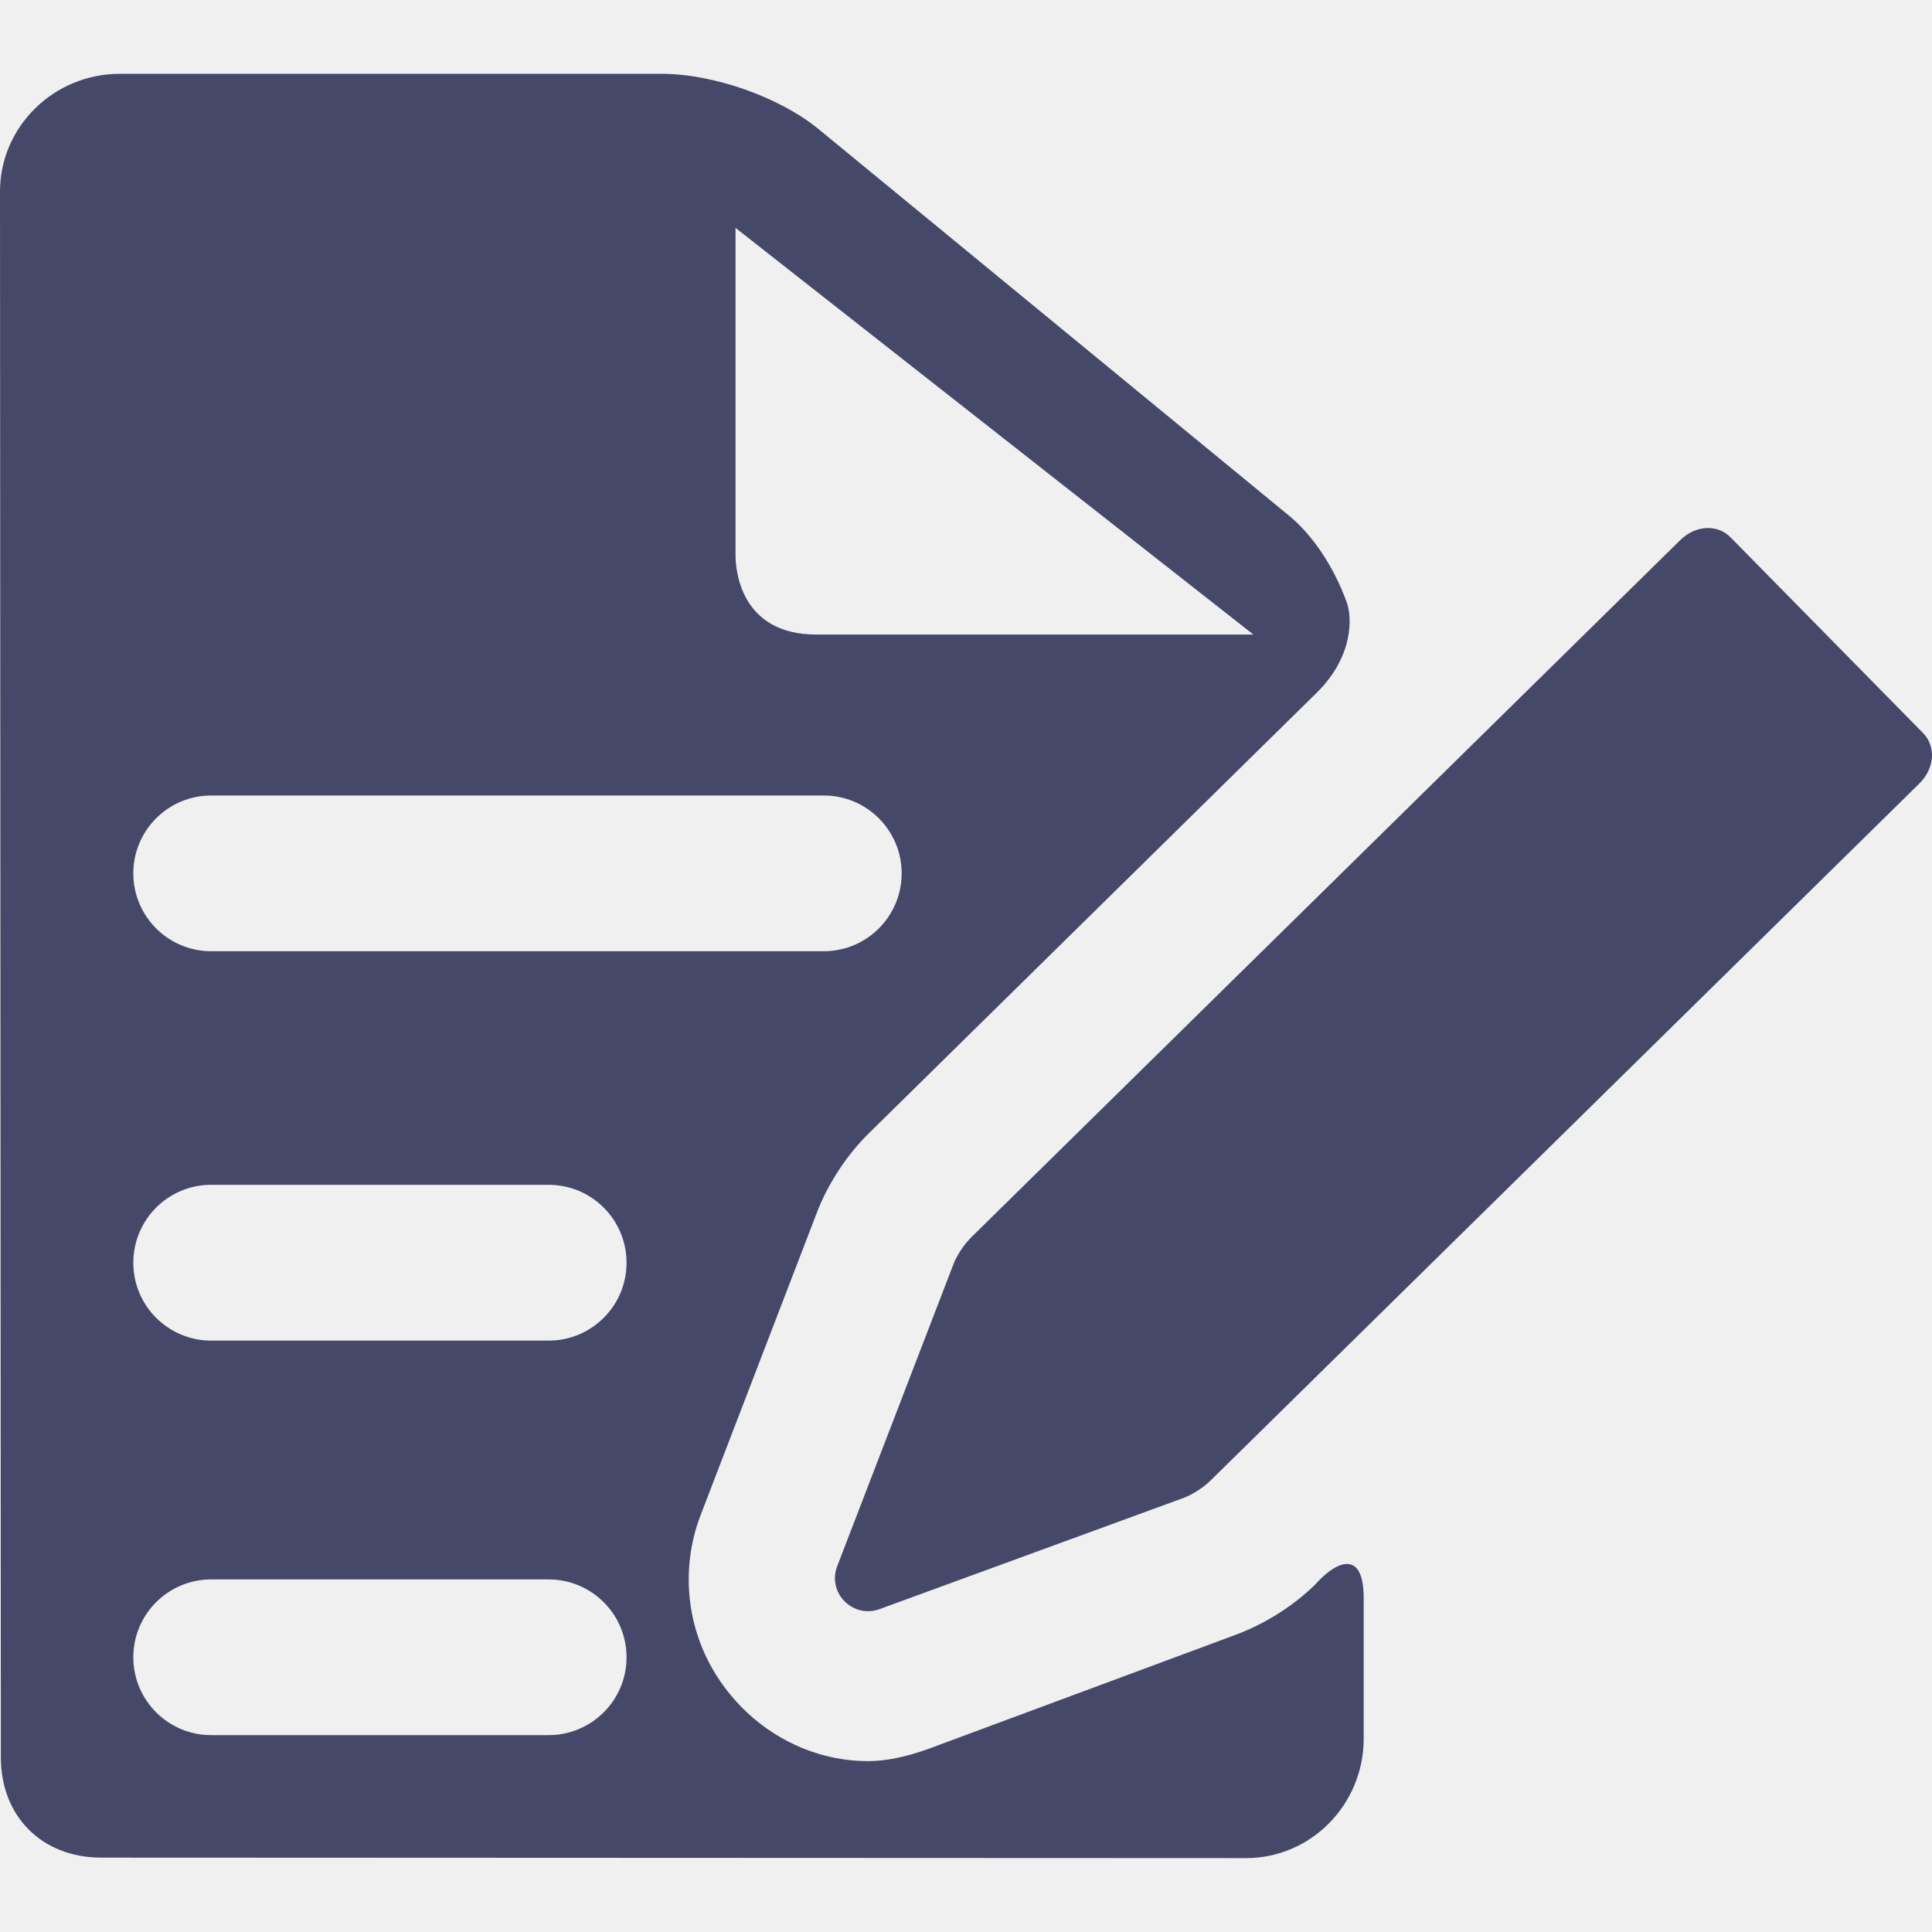
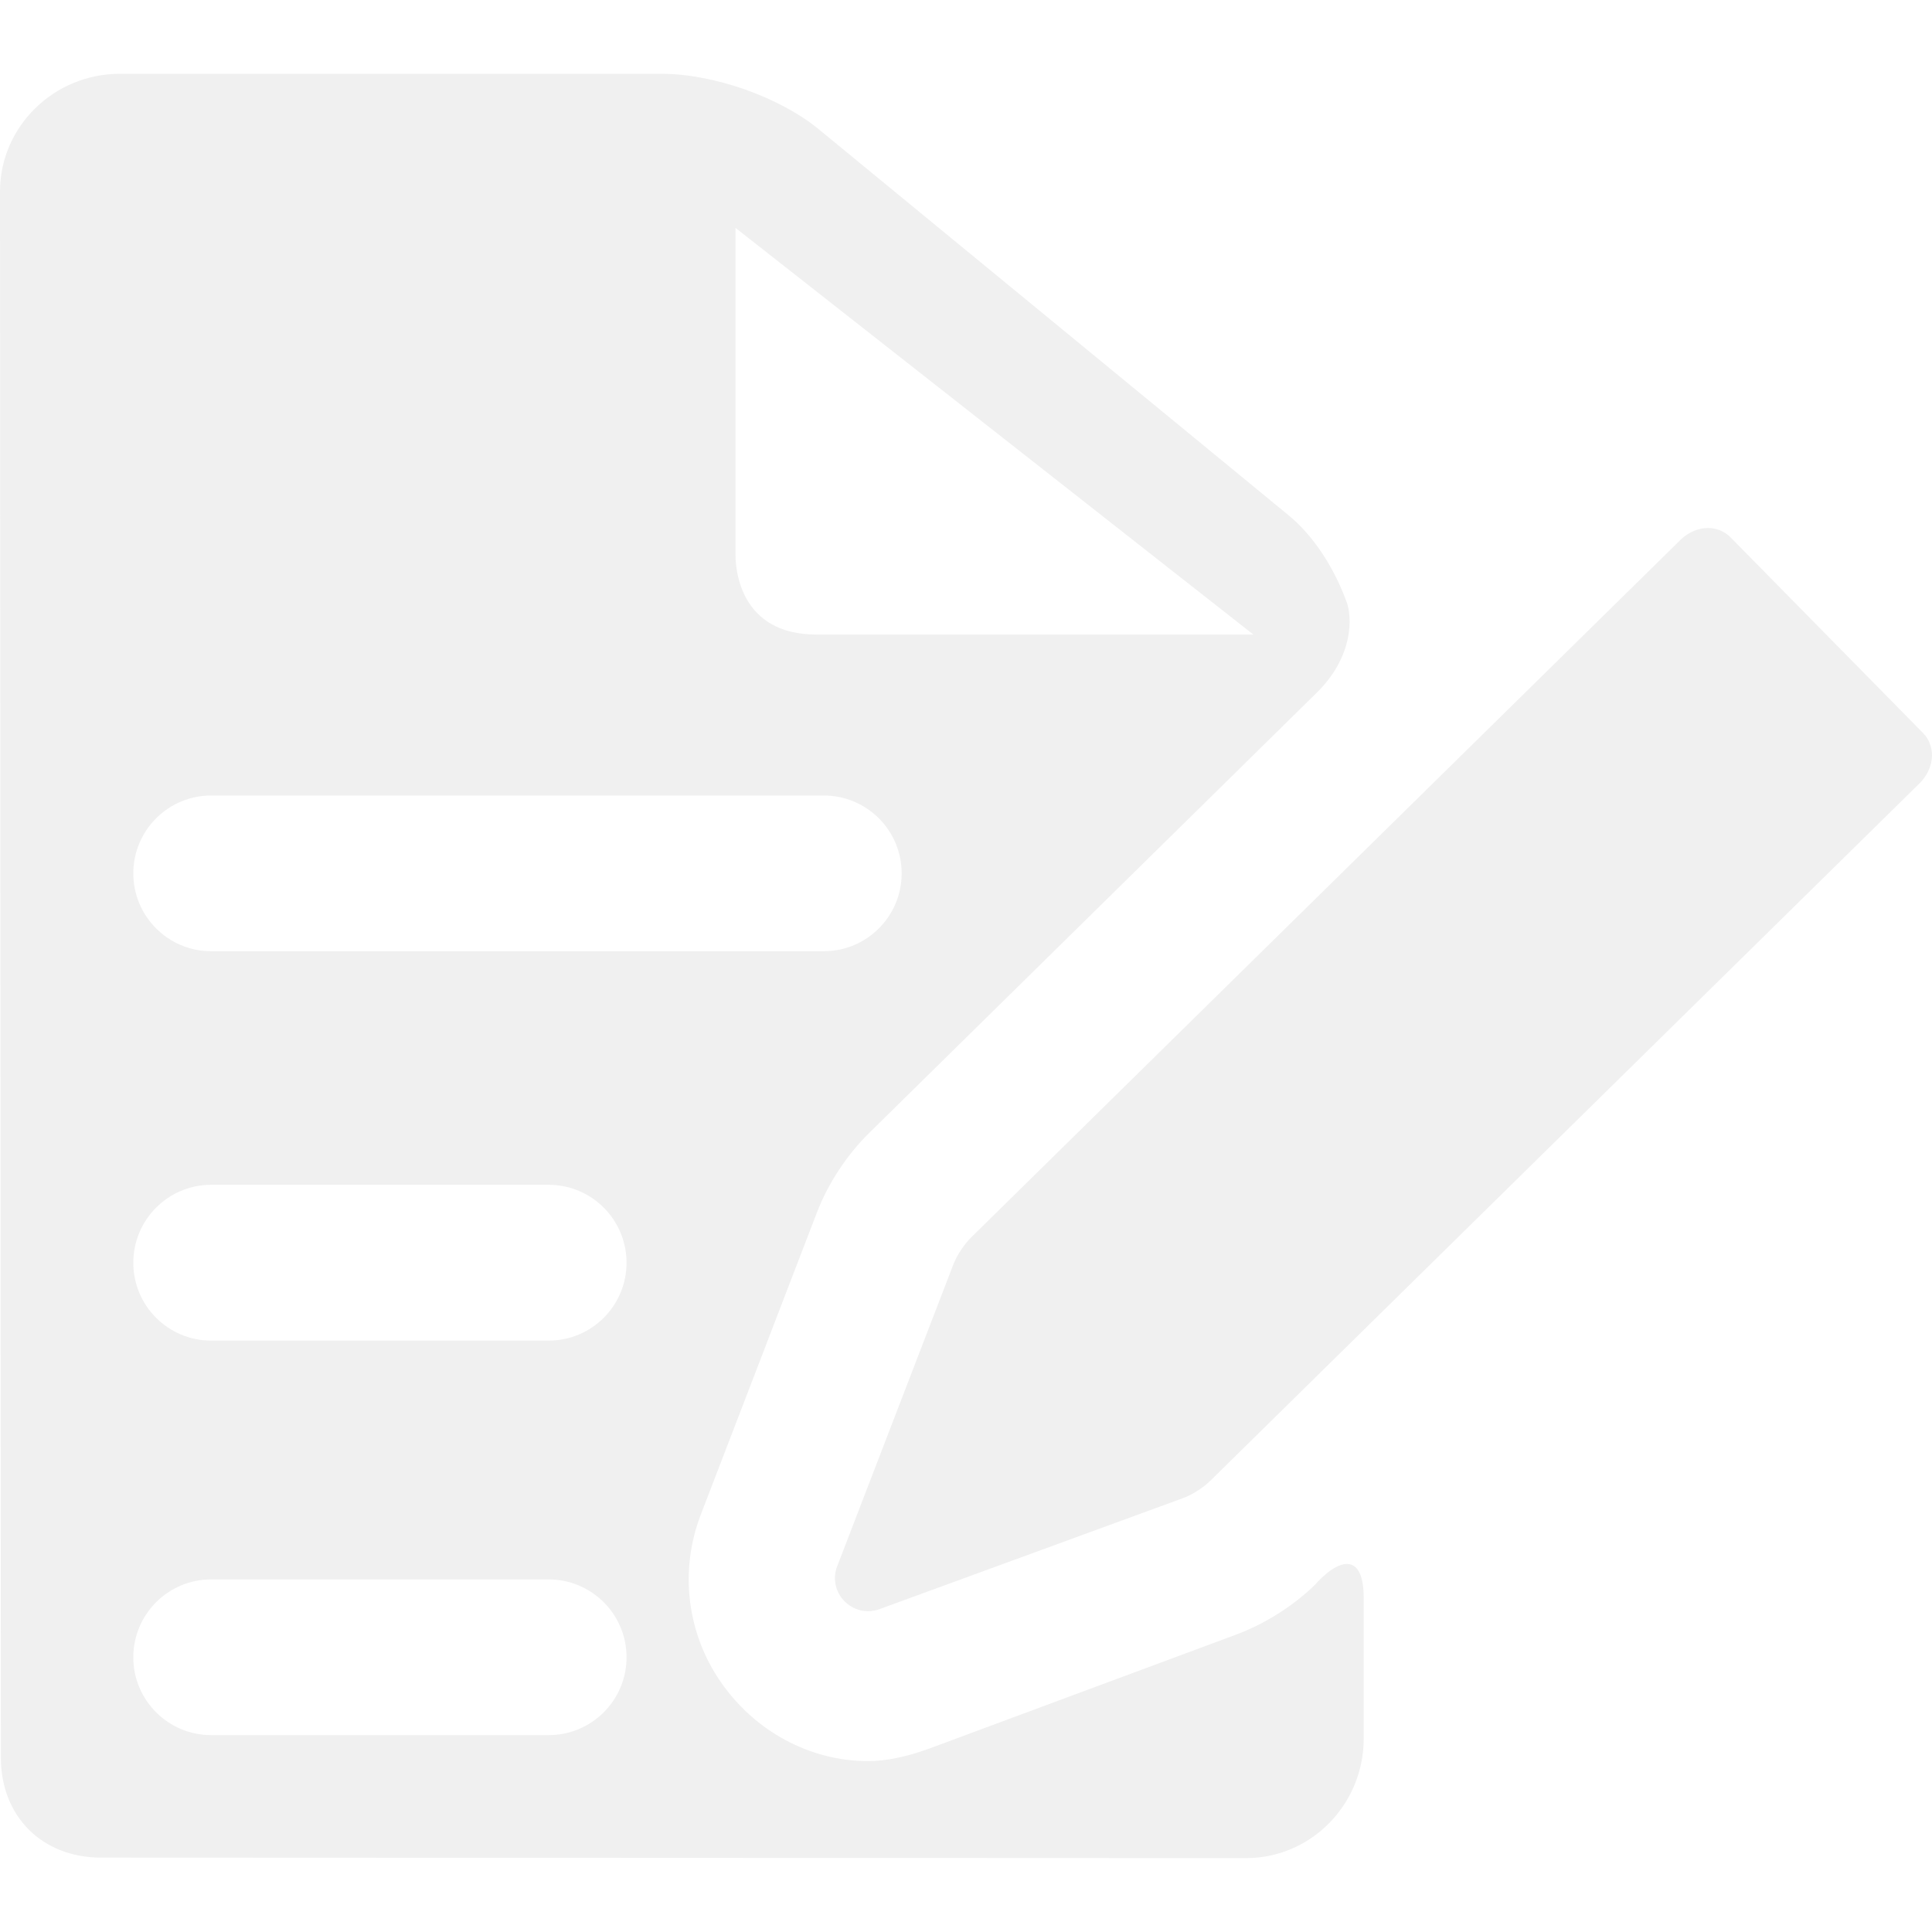
- <svg xmlns="http://www.w3.org/2000/svg" width="20" height="20" viewBox="0 0 20 20" fill="none">
-   <g clip-path="url(#clip0_351_15)">
-     <path d="M19.908 7.589L17.914 5.562C17.853 5.5 17.77 5.466 17.681 5.466C17.579 5.466 17.475 5.511 17.395 5.59L10.055 12.808C9.98 12.882 9.904 12.997 9.87 13.087L8.665 16.218C8.626 16.321 8.64 16.438 8.704 16.53C8.769 16.623 8.874 16.679 8.986 16.679C9.025 16.679 9.063 16.672 9.101 16.659L12.248 15.508C12.34 15.475 12.457 15.4 12.532 15.326L19.872 8.108C19.952 8.028 19.999 7.924 20 7.821C20 7.733 19.968 7.65 19.908 7.589Z" fill="#454868" />
-     <path d="M13.942 16.19C13.797 16.19 13.619 16.398 13.613 16.405C13.388 16.626 13.084 16.817 12.779 16.928L9.615 18.103C9.376 18.189 9.17 18.231 8.986 18.231C8.386 18.231 7.815 17.924 7.46 17.41C7.112 16.907 7.034 16.266 7.249 15.694L8.457 12.551C8.57 12.255 8.766 11.956 8.995 11.731L13.647 7.155C14.01 6.785 13.998 6.391 13.941 6.234C13.808 5.867 13.59 5.541 13.344 5.338L8.478 1.34C8.073 1.006 7.387 0.764 6.848 0.764H1.241C0.557 0.764 0 1.311 0 1.983C0 2.144 0.009 18.11 0.009 18.194C0.009 18.804 0.436 19.23 1.047 19.23C1.435 19.23 12.9 19.235 12.9 19.235C13.571 19.235 14.117 18.68 14.117 17.998V16.547C14.117 16.31 14.058 16.19 13.942 16.19ZM7.614 2.359L12.975 6.569H8.452C7.655 6.569 7.614 5.884 7.614 5.747V2.359ZM2.186 8.235H8.528C8.973 8.235 9.334 8.596 9.334 9.041C9.334 9.486 8.973 9.847 8.528 9.847H2.186C1.741 9.847 1.38 9.486 1.38 9.041C1.38 8.596 1.741 8.235 2.186 8.235ZM5.679 17.962H2.186C1.741 17.962 1.38 17.601 1.38 17.156C1.38 16.711 1.741 16.35 2.186 16.35H5.679C6.125 16.35 6.486 16.711 6.486 17.156C6.486 17.601 6.125 17.962 5.679 17.962ZM5.679 13.878H2.186C1.741 13.878 1.38 13.517 1.38 13.072C1.38 12.626 1.741 12.265 2.186 12.265H5.679C6.125 12.265 6.486 12.626 6.486 13.072C6.486 13.517 6.125 13.878 5.679 13.878ZM8.986 18.285C8.985 18.285 8.983 18.284 8.982 18.284C8.983 18.284 8.985 18.285 8.986 18.285C8.986 18.285 8.986 18.285 8.986 18.285Z" fill="#454868" />
-   </g>
+ <svg xmlns="http://www.w3.org/2000/svg" width="20" height="20" viewBox="0 0 20 20">
  <defs>
-     <clipPath id="clip0_351_15">
-       <rect width="20" height="20" fill="white" />
-     </clipPath>
+     <mask id="reverse">
+       <rect width="100%" height="100%" fill="white" />
+       <path d="M19.908 7.589L17.914 5.562C17.853 5.5 17.77 5.466 17.681 5.466C17.579 5.466 17.475 5.511 17.395 5.59L10.055 12.808C9.98 12.882 9.904 12.997 9.87 13.087L8.665 16.218C8.626 16.321 8.64 16.438 8.704 16.53C8.769 16.623 8.874 16.679 8.986 16.679C9.025 16.679 9.063 16.672 9.101 16.659L12.248 15.508C12.34 15.475 12.457 15.4 12.532 15.326L19.872 8.108C19.952 8.028 19.999 7.924 20 7.821C20 7.733 19.968 7.65 19.908 7.589Z" />
+       <path d="M13.942 16.19C13.797 16.19 13.619 16.398 13.613 16.405C13.388 16.626 13.084 16.817 12.779 16.928L9.615 18.103C9.376 18.189 9.17 18.231 8.986 18.231C8.386 18.231 7.815 17.924 7.46 17.41C7.112 16.907 7.034 16.266 7.249 15.694L8.457 12.551C8.57 12.255 8.766 11.956 8.995 11.731L13.647 7.155C14.01 6.785 13.998 6.391 13.941 6.234C13.808 5.867 13.59 5.541 13.344 5.338L8.478 1.34C8.073 1.006 7.387 0.764 6.848 0.764H1.241C0.557 0.764 0 1.311 0 1.983C0 2.144 0.009 18.11 0.009 18.194C0.009 18.804 0.436 19.23 1.047 19.23C1.435 19.23 12.9 19.235 12.9 19.235C13.571 19.235 14.117 18.68 14.117 17.998V16.547C14.117 16.31 14.058 16.19 13.942 16.19ZM7.614 2.359L12.975 6.569H8.452C7.655 6.569 7.614 5.884 7.614 5.747V2.359ZM2.186 8.235H8.528C8.973 8.235 9.334 8.596 9.334 9.041C9.334 9.486 8.973 9.847 8.528 9.847H2.186C1.741 9.847 1.38 9.486 1.38 9.041C1.38 8.596 1.741 8.235 2.186 8.235ZM5.679 17.962H2.186C1.741 17.962 1.38 17.601 1.38 17.156C1.38 16.711 1.741 16.35 2.186 16.35H5.679C6.125 16.35 6.486 16.711 6.486 17.156C6.486 17.601 6.125 17.962 5.679 17.962ZM5.679 13.878H2.186C1.741 13.878 1.38 13.517 1.38 13.072C1.38 12.626 1.741 12.265 2.186 12.265H5.679C6.125 12.265 6.486 12.626 6.486 13.072C6.486 13.517 6.125 13.878 5.679 13.878ZM8.986 18.285C8.985 18.285 8.983 18.284 8.982 18.284C8.983 18.284 8.985 18.285 8.986 18.285C8.986 18.285 8.986 18.285 8.986 18.285Z" />
+     </mask>
  </defs>
+   <rect fill="white" width="100%" height="100%" mask="url(#reverse)" />
</svg>
